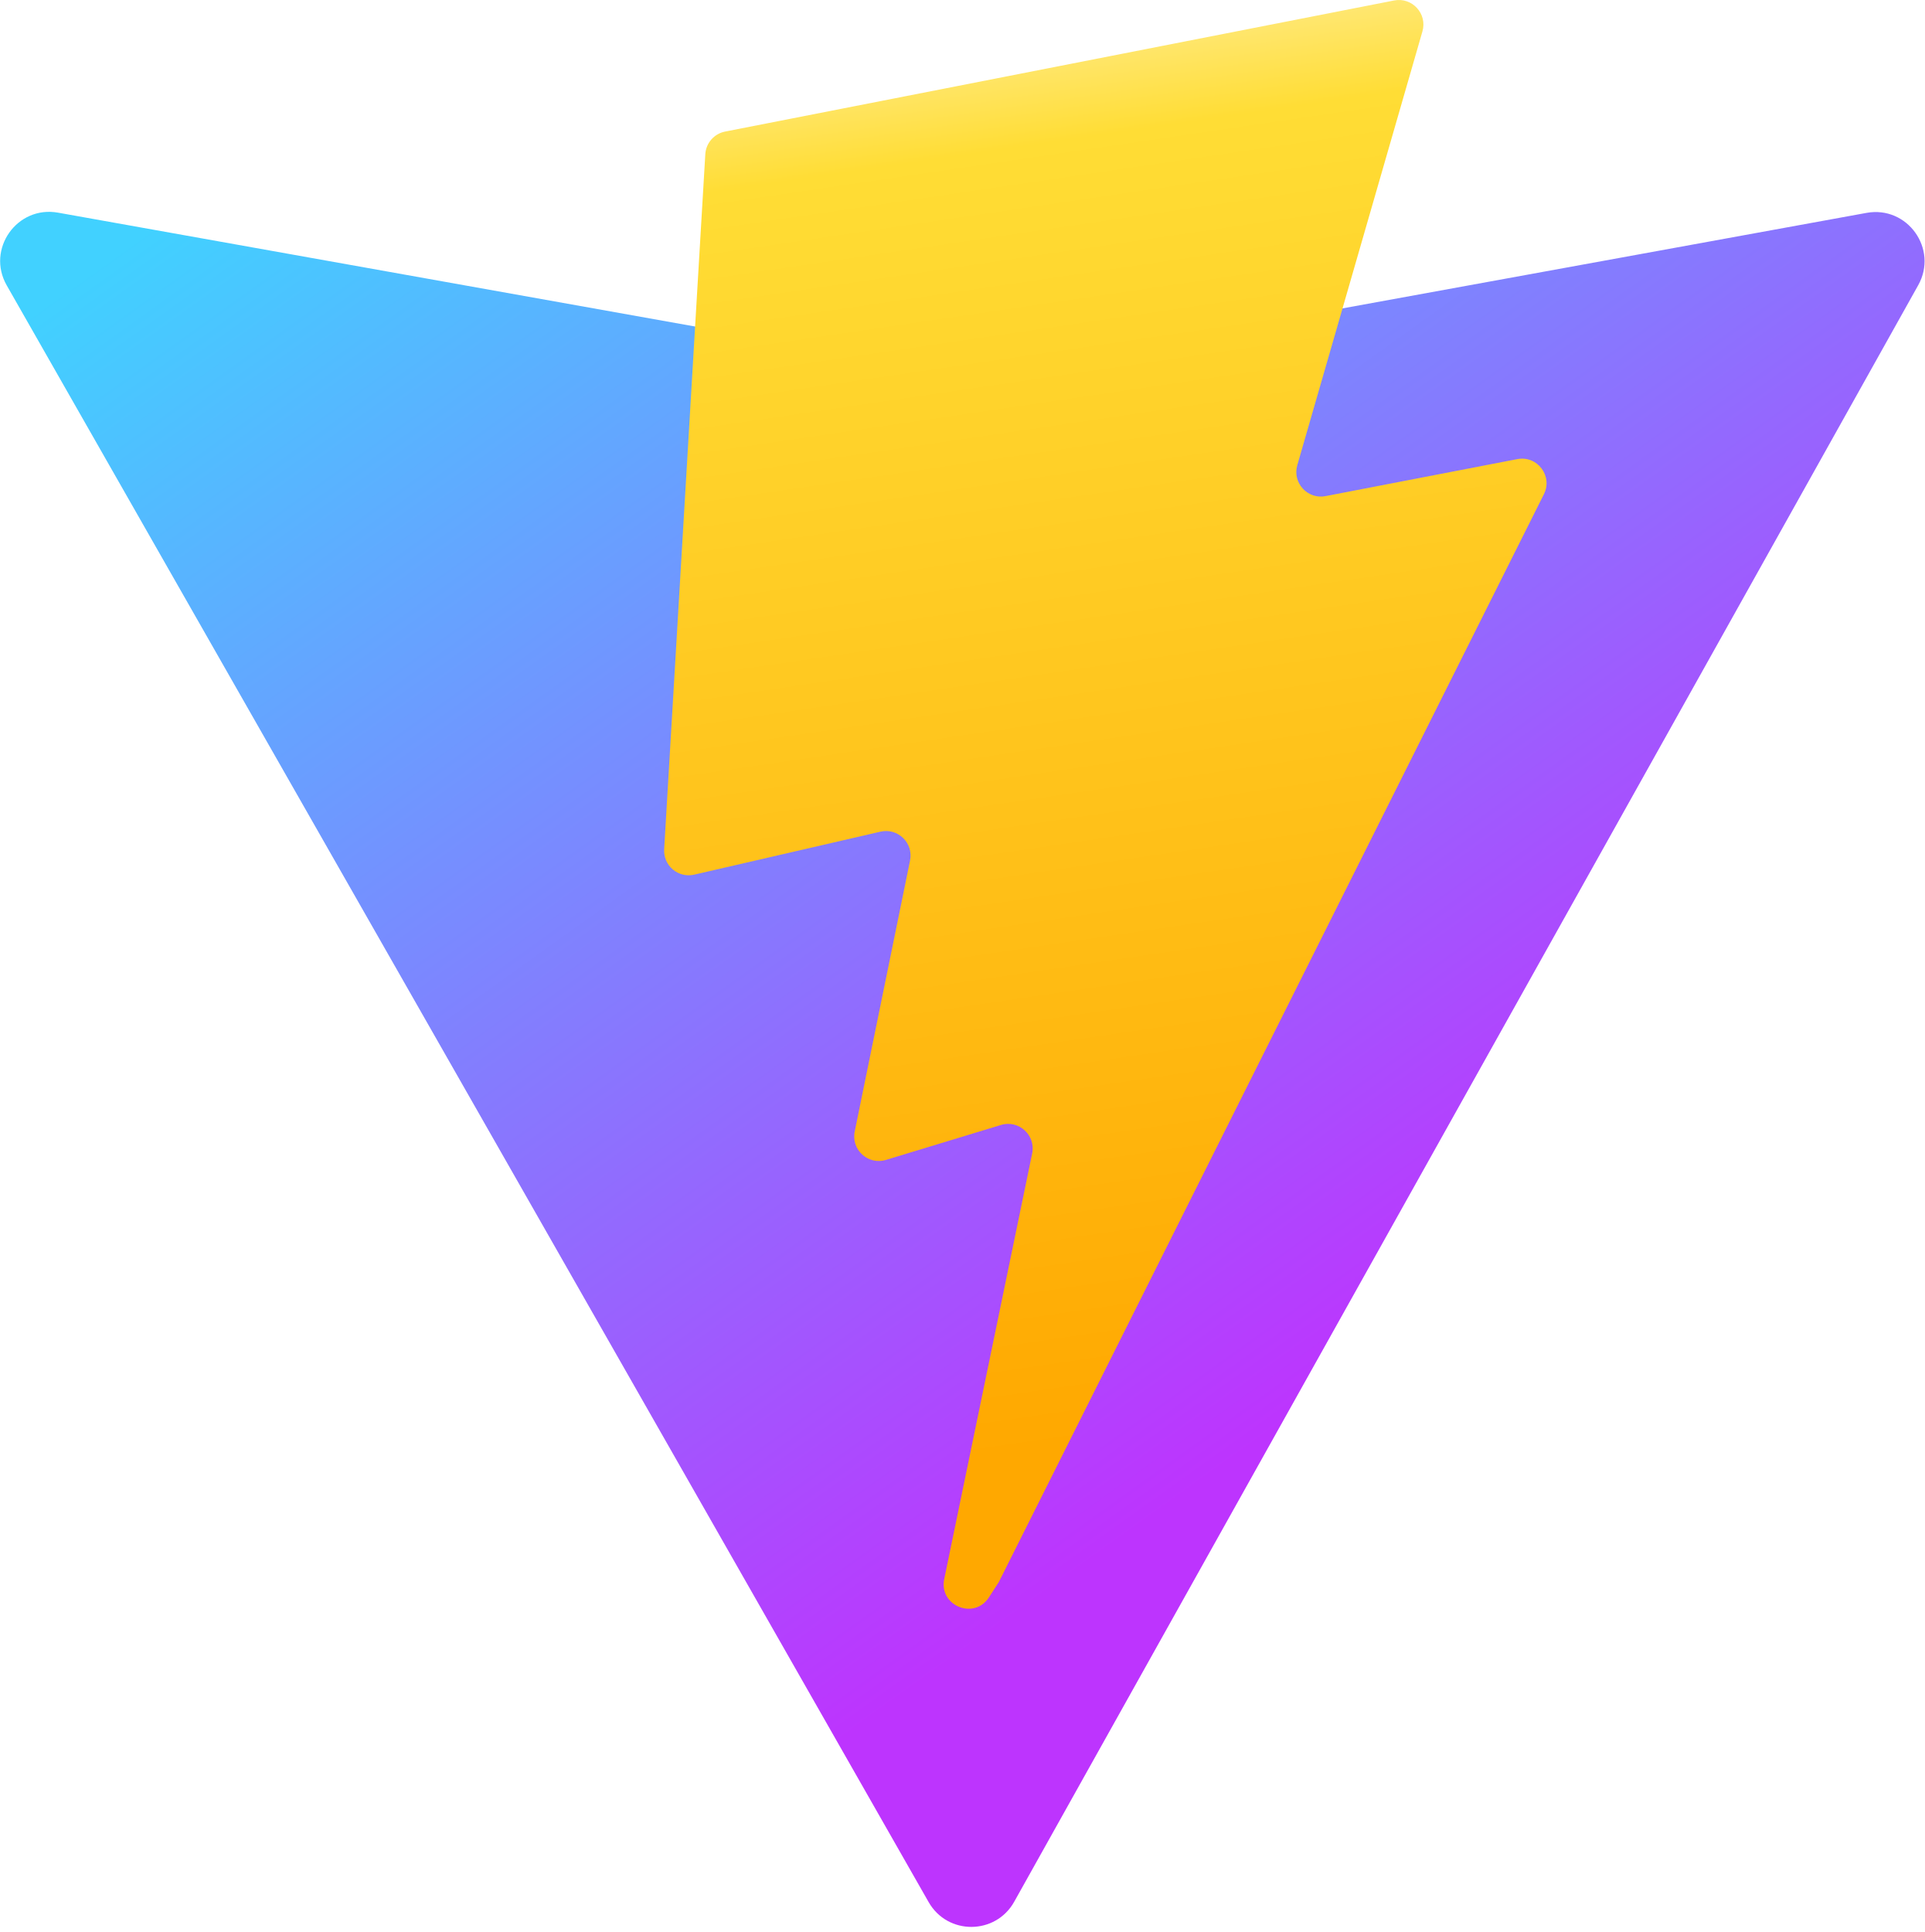
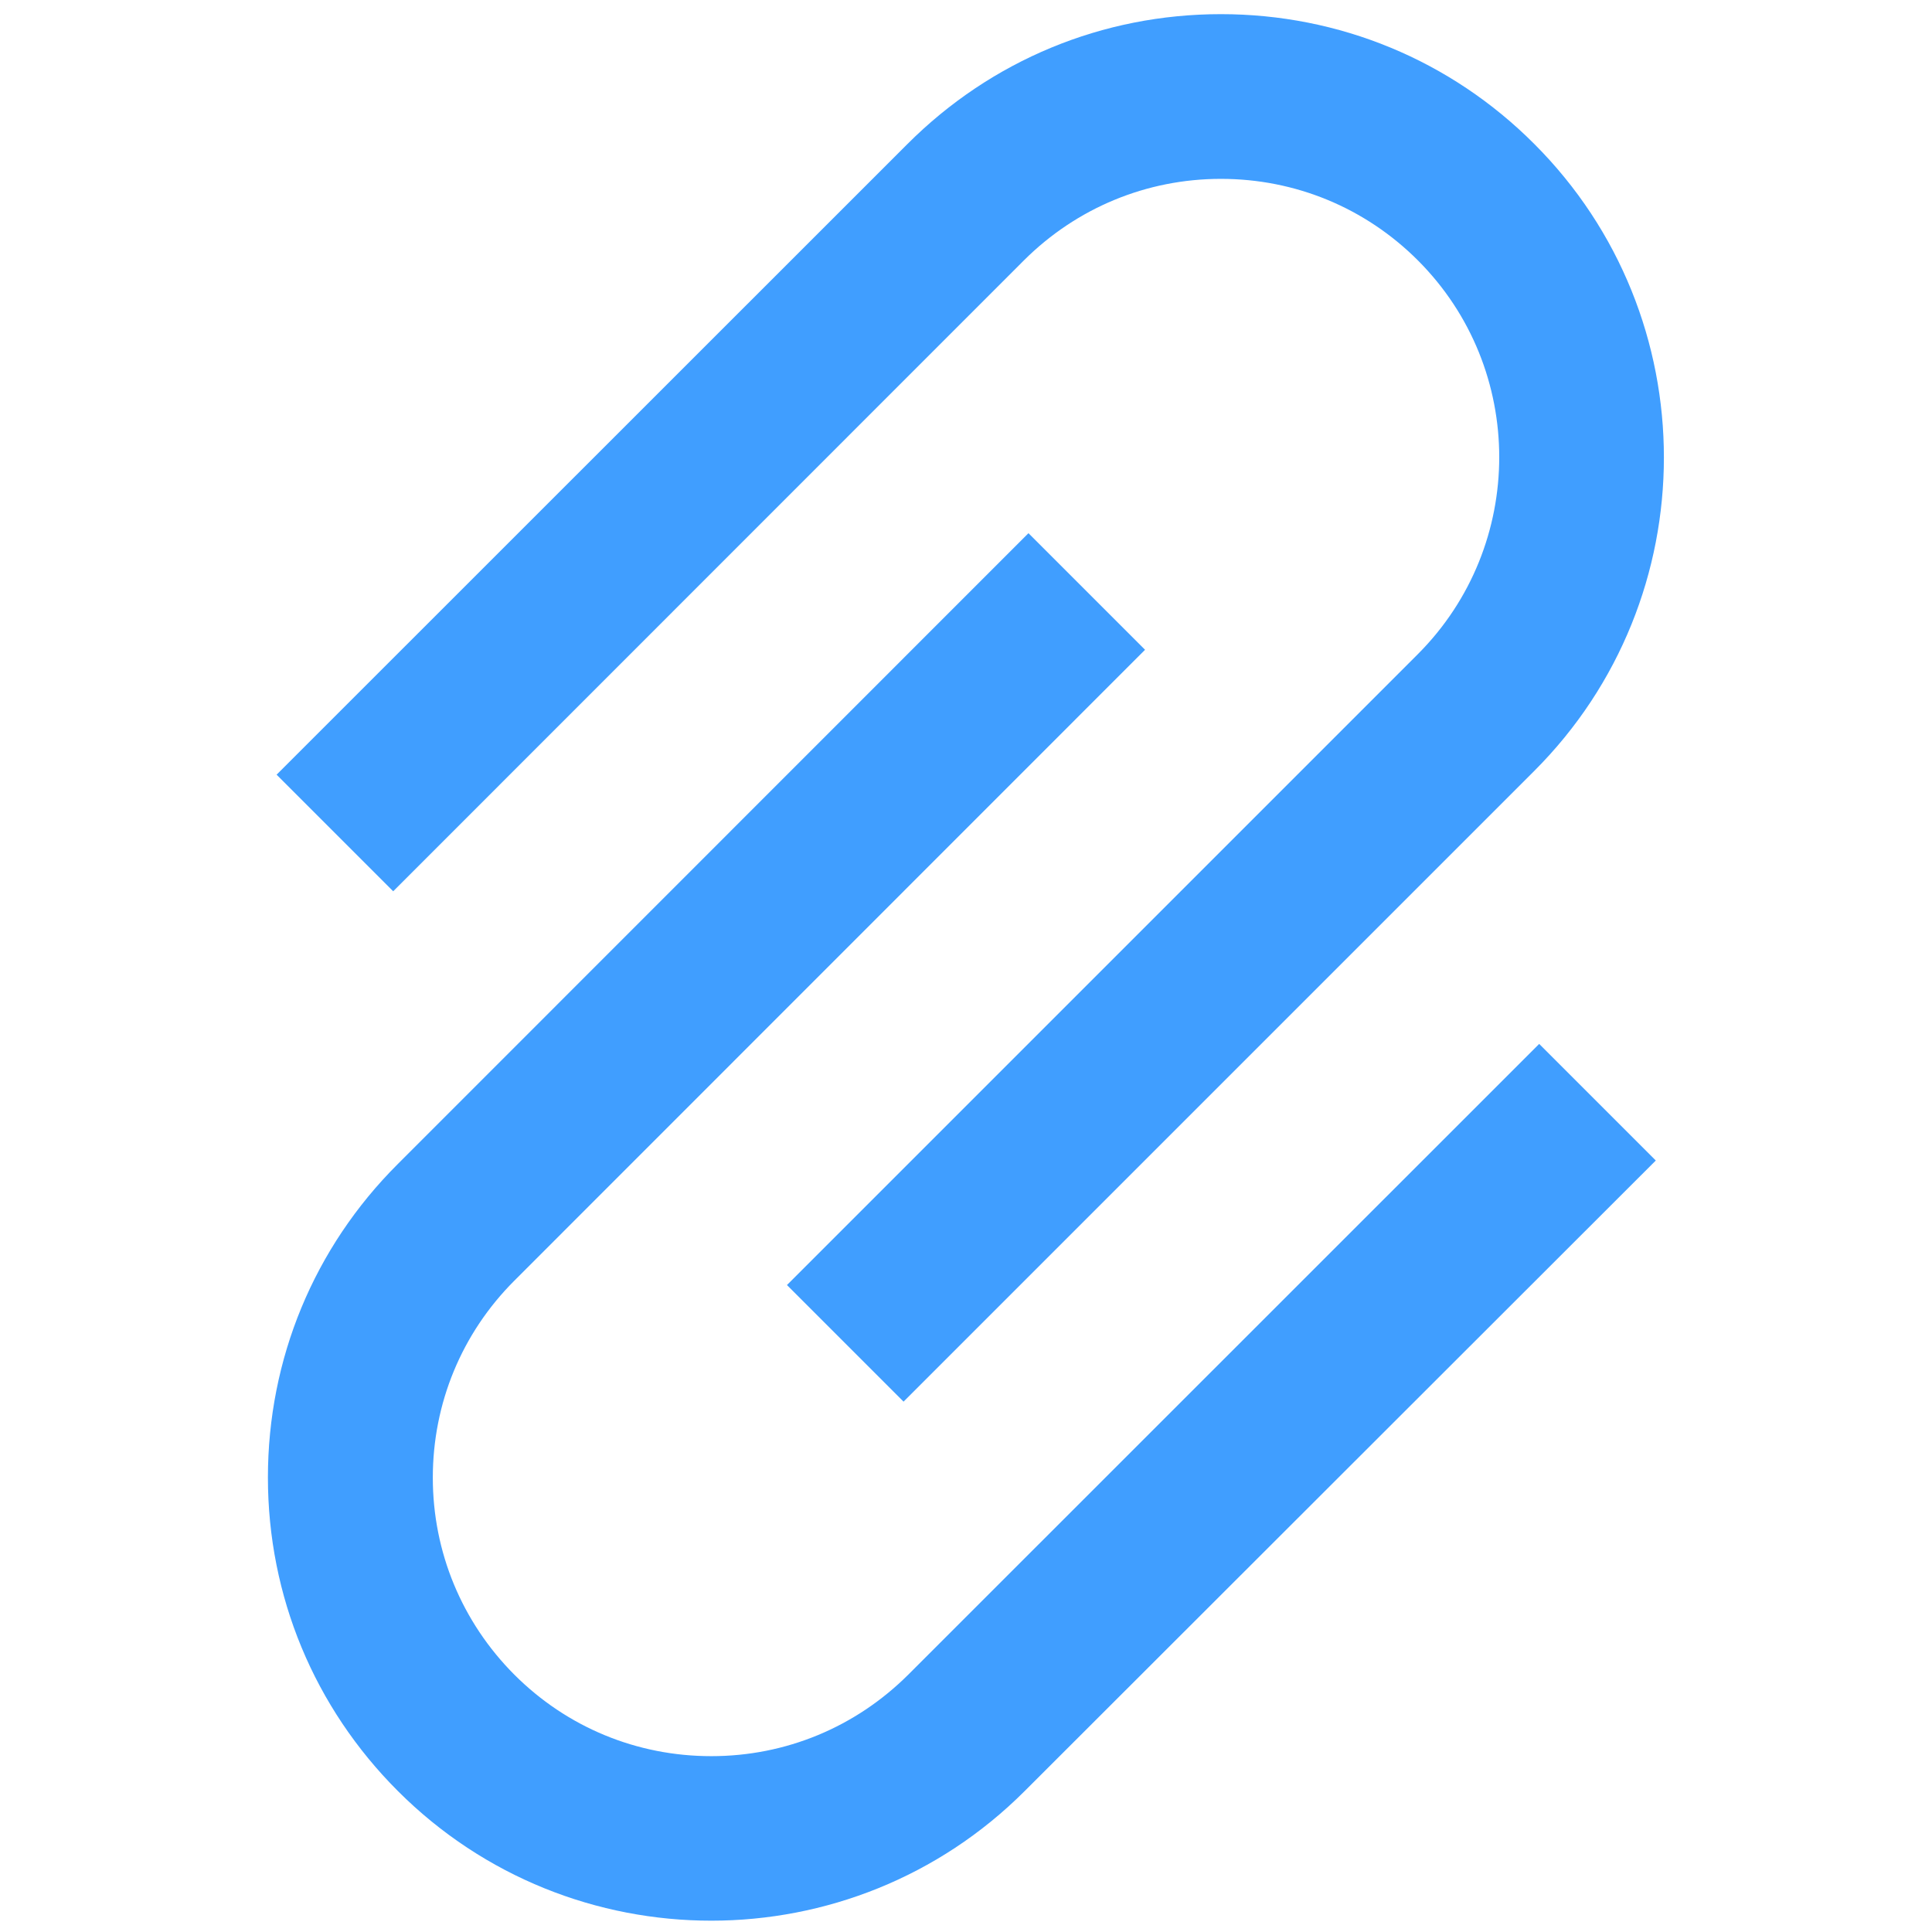
- <svg xmlns="http://www.w3.org/2000/svg" aria-hidden="true" role="img" class="iconify iconify--logos" width="31.88" height="32" preserveAspectRatio="xMidYMid meet" viewBox="0 0 256 257">
-   <defs>
-     <linearGradient id="IconifyId1813088fe1fbc01fb466" x1="-.828%" x2="57.636%" y1="7.652%" y2="78.411%">
-       <stop offset="0%" stop-color="#41D1FF" />
-       <stop offset="100%" stop-color="#BD34FE" />
-     </linearGradient>
-     <linearGradient id="IconifyId1813088fe1fbc01fb467" x1="43.376%" x2="50.316%" y1="2.242%" y2="89.03%">
-       <stop offset="0%" stop-color="#FFEA83" />
-       <stop offset="8.333%" stop-color="#FFDD35" />
-       <stop offset="100%" stop-color="#FFA800" />
-     </linearGradient>
-   </defs>
-   <path fill="url(#IconifyId1813088fe1fbc01fb466)" d="M255.153 37.938L134.897 252.976c-2.483 4.44-8.862 4.466-11.382.048L.875 37.958c-2.746-4.814 1.371-10.646 6.827-9.67l120.385 21.517a6.537 6.537 0 0 0 2.322-.004l117.867-21.483c5.438-.991 9.574 4.796 6.877 9.62Z" />
-   <path fill="url(#IconifyId1813088fe1fbc01fb467)" d="M185.432.063L96.44 17.501a3.268 3.268 0 0 0-2.634 3.014l-5.474 92.456a3.268 3.268 0 0 0 3.997 3.378l24.777-5.718c2.318-.535 4.413 1.507 3.936 3.838l-7.361 36.047c-.495 2.426 1.782 4.5 4.151 3.78l15.304-4.649c2.372-.72 4.652 1.36 4.15 3.788l-11.698 56.621c-.732 3.542 3.979 5.473 5.943 2.437l1.313-2.028l72.516-144.72c1.215-2.423-.88-5.186-3.54-4.672l-25.505 4.922c-2.396.462-4.435-1.77-3.759-4.114l16.646-57.705c.677-2.35-1.37-4.583-3.769-4.113Z" />
+ <svg xmlns="http://www.w3.org/2000/svg" t="1691656227711" class="icon" viewBox="0 0 1024 1024" version="1.1" p-id="10221" width="64" height="64">
+   <path d="M478.9 742.9l-61.8-61.8 334.4-334.4c57.5-57.6 57.5-151.2 0-208.7-27.9-27.9-65-43.2-104.4-43.2-39.4 0-76.5 15.4-104.4 43.2L208.4 472.4l-61.8-61.8L481 76.3C525.4 31.9 584.4 7.5 647.1 7.5c62.7 0 121.8 24.4 166.1 68.8 91.6 91.6 91.6 240.7 0 332.3L478.9 742.9z" p-id="10222" fill="#409eff" />
+   <path d="M377 1018c-60.2 0-120.3-22.9-166.1-68.7-44.4-44.4-68.9-103.4-68.9-166.2s24.4-121.8 68.8-166.1l334.3-334.4 61.8 61.8-334.3 334.4c-27.9 27.9-43.2 65-43.2 104.4s15.4 76.5 43.2 104.4c27.9 27.9 64.9 43.2 104.4 43.2s76.5-15.4 104.4-43.2l334.4-334.3 61.8 61.8-334.5 334.2c-45.8 45.8-106 68.7-166.1 68.7z" p-id="10223" fill="#409eff" />
</svg>
